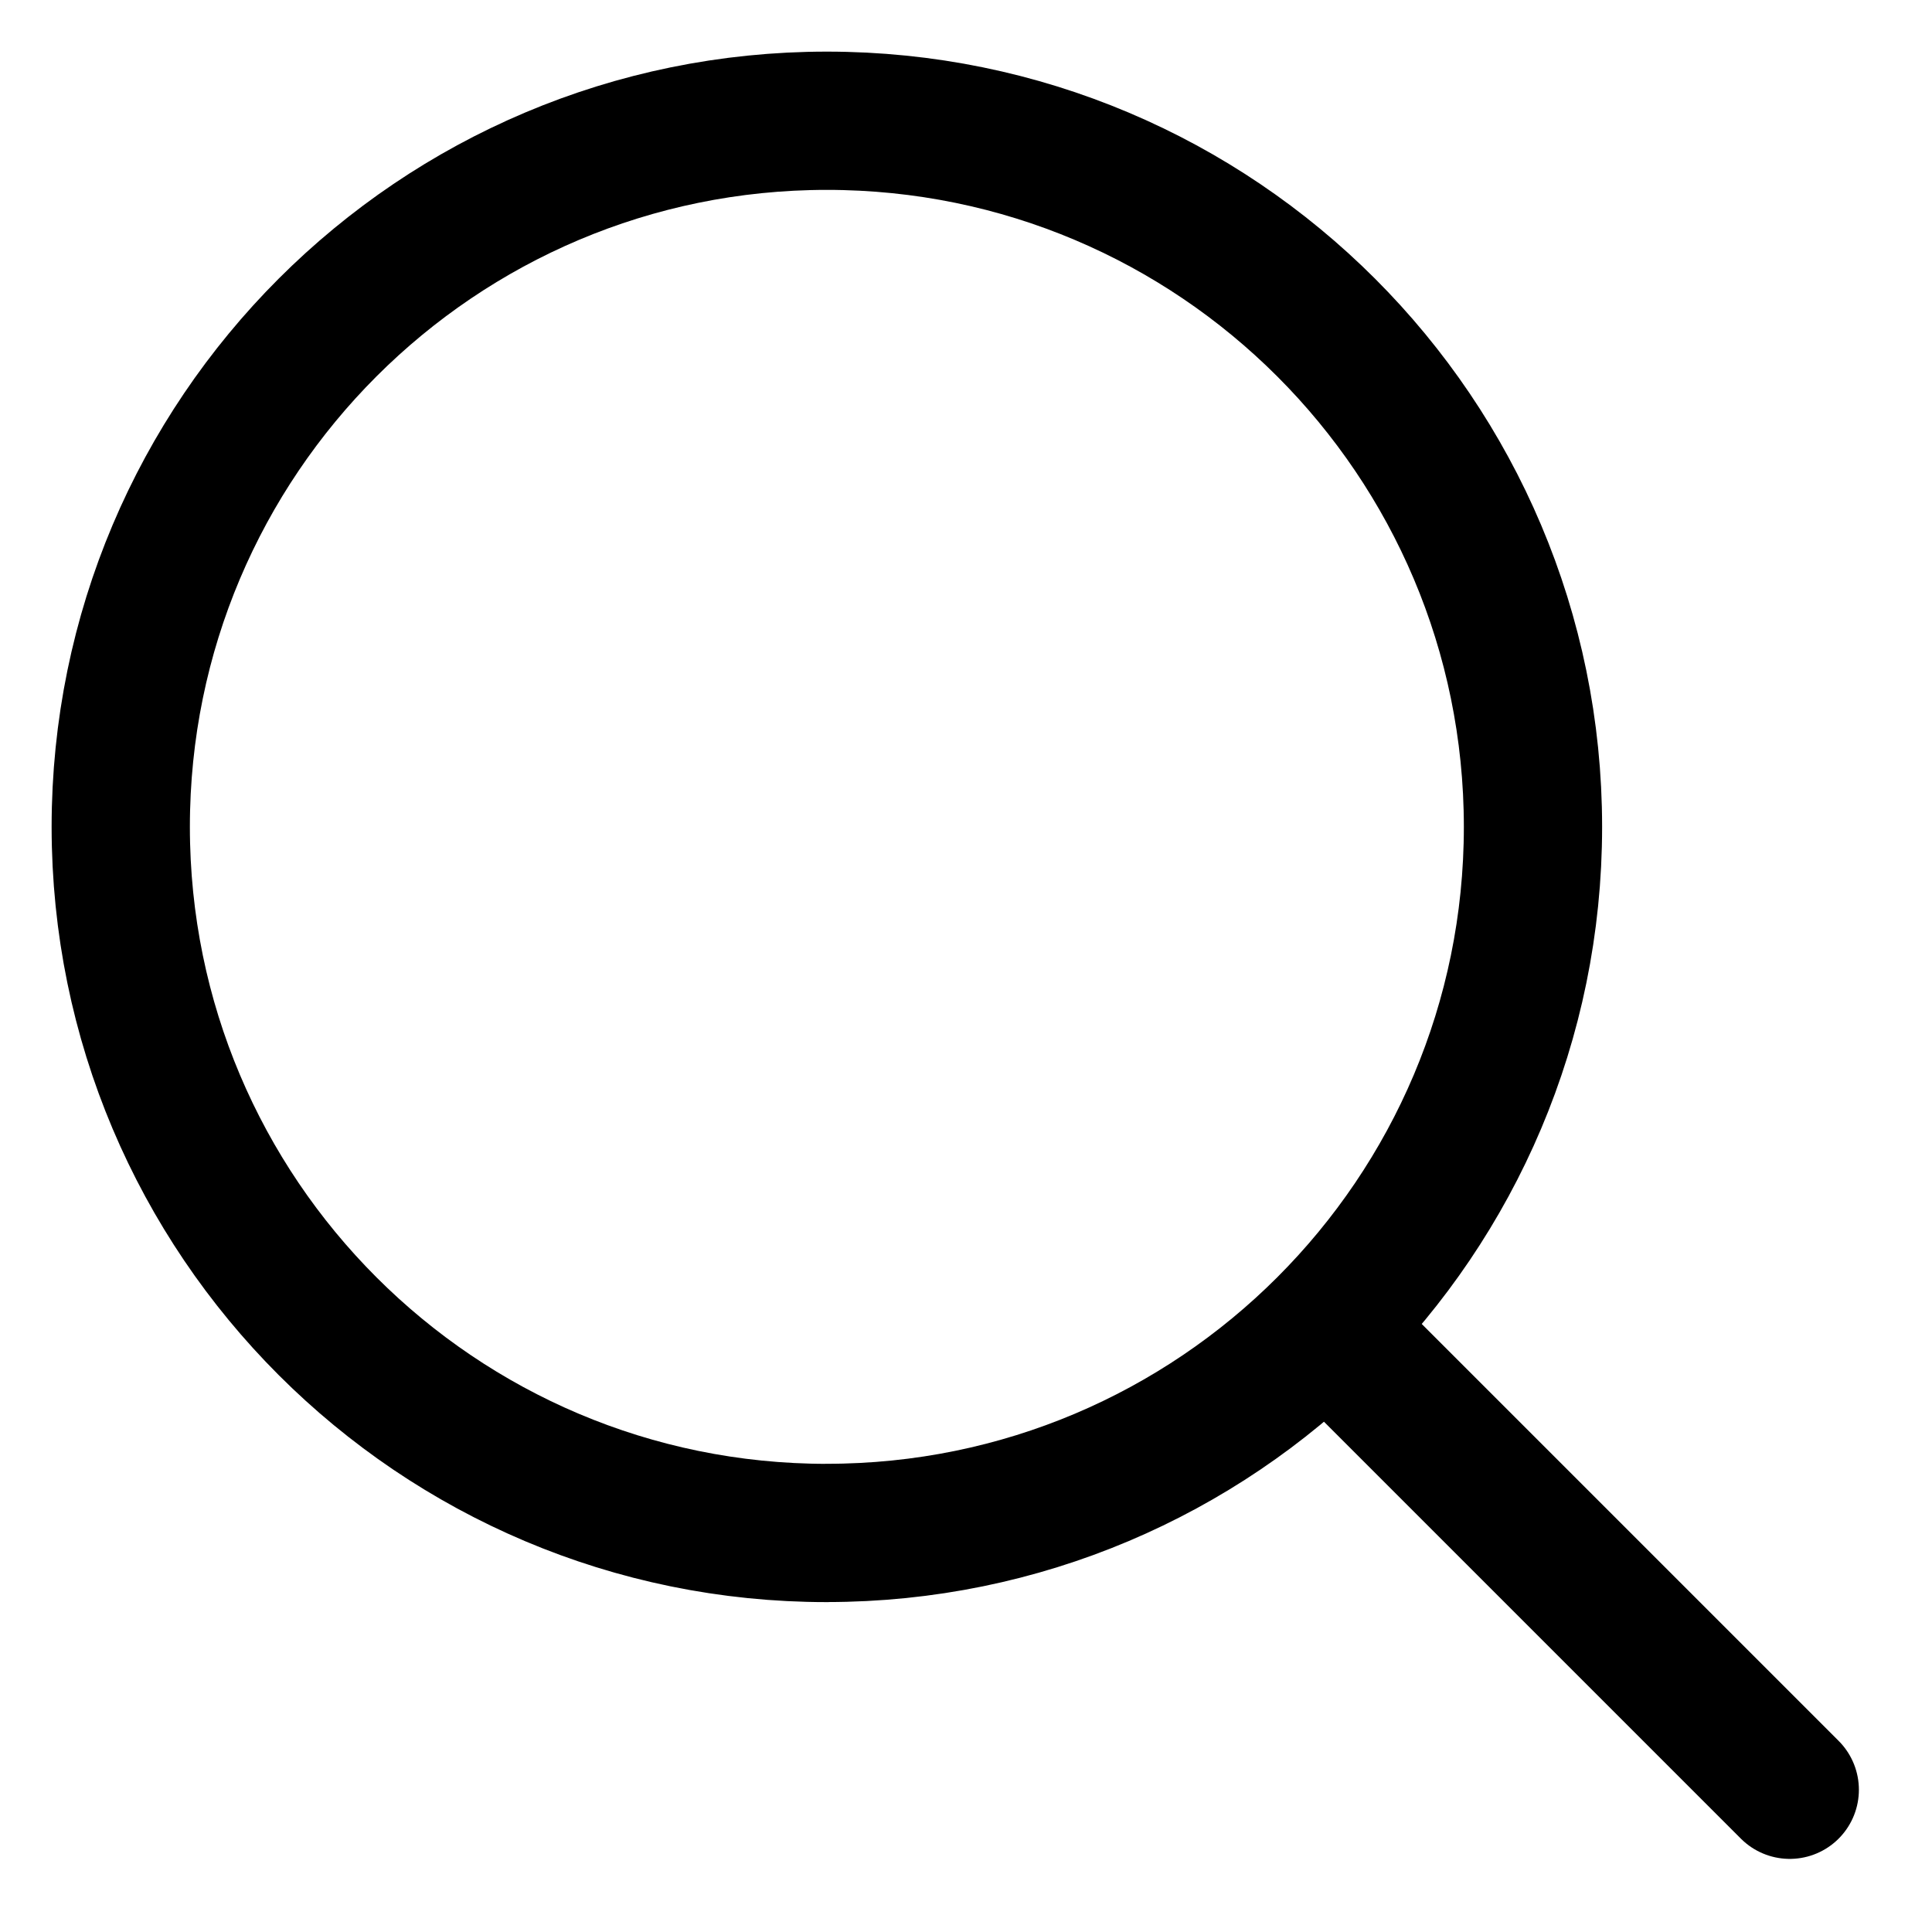
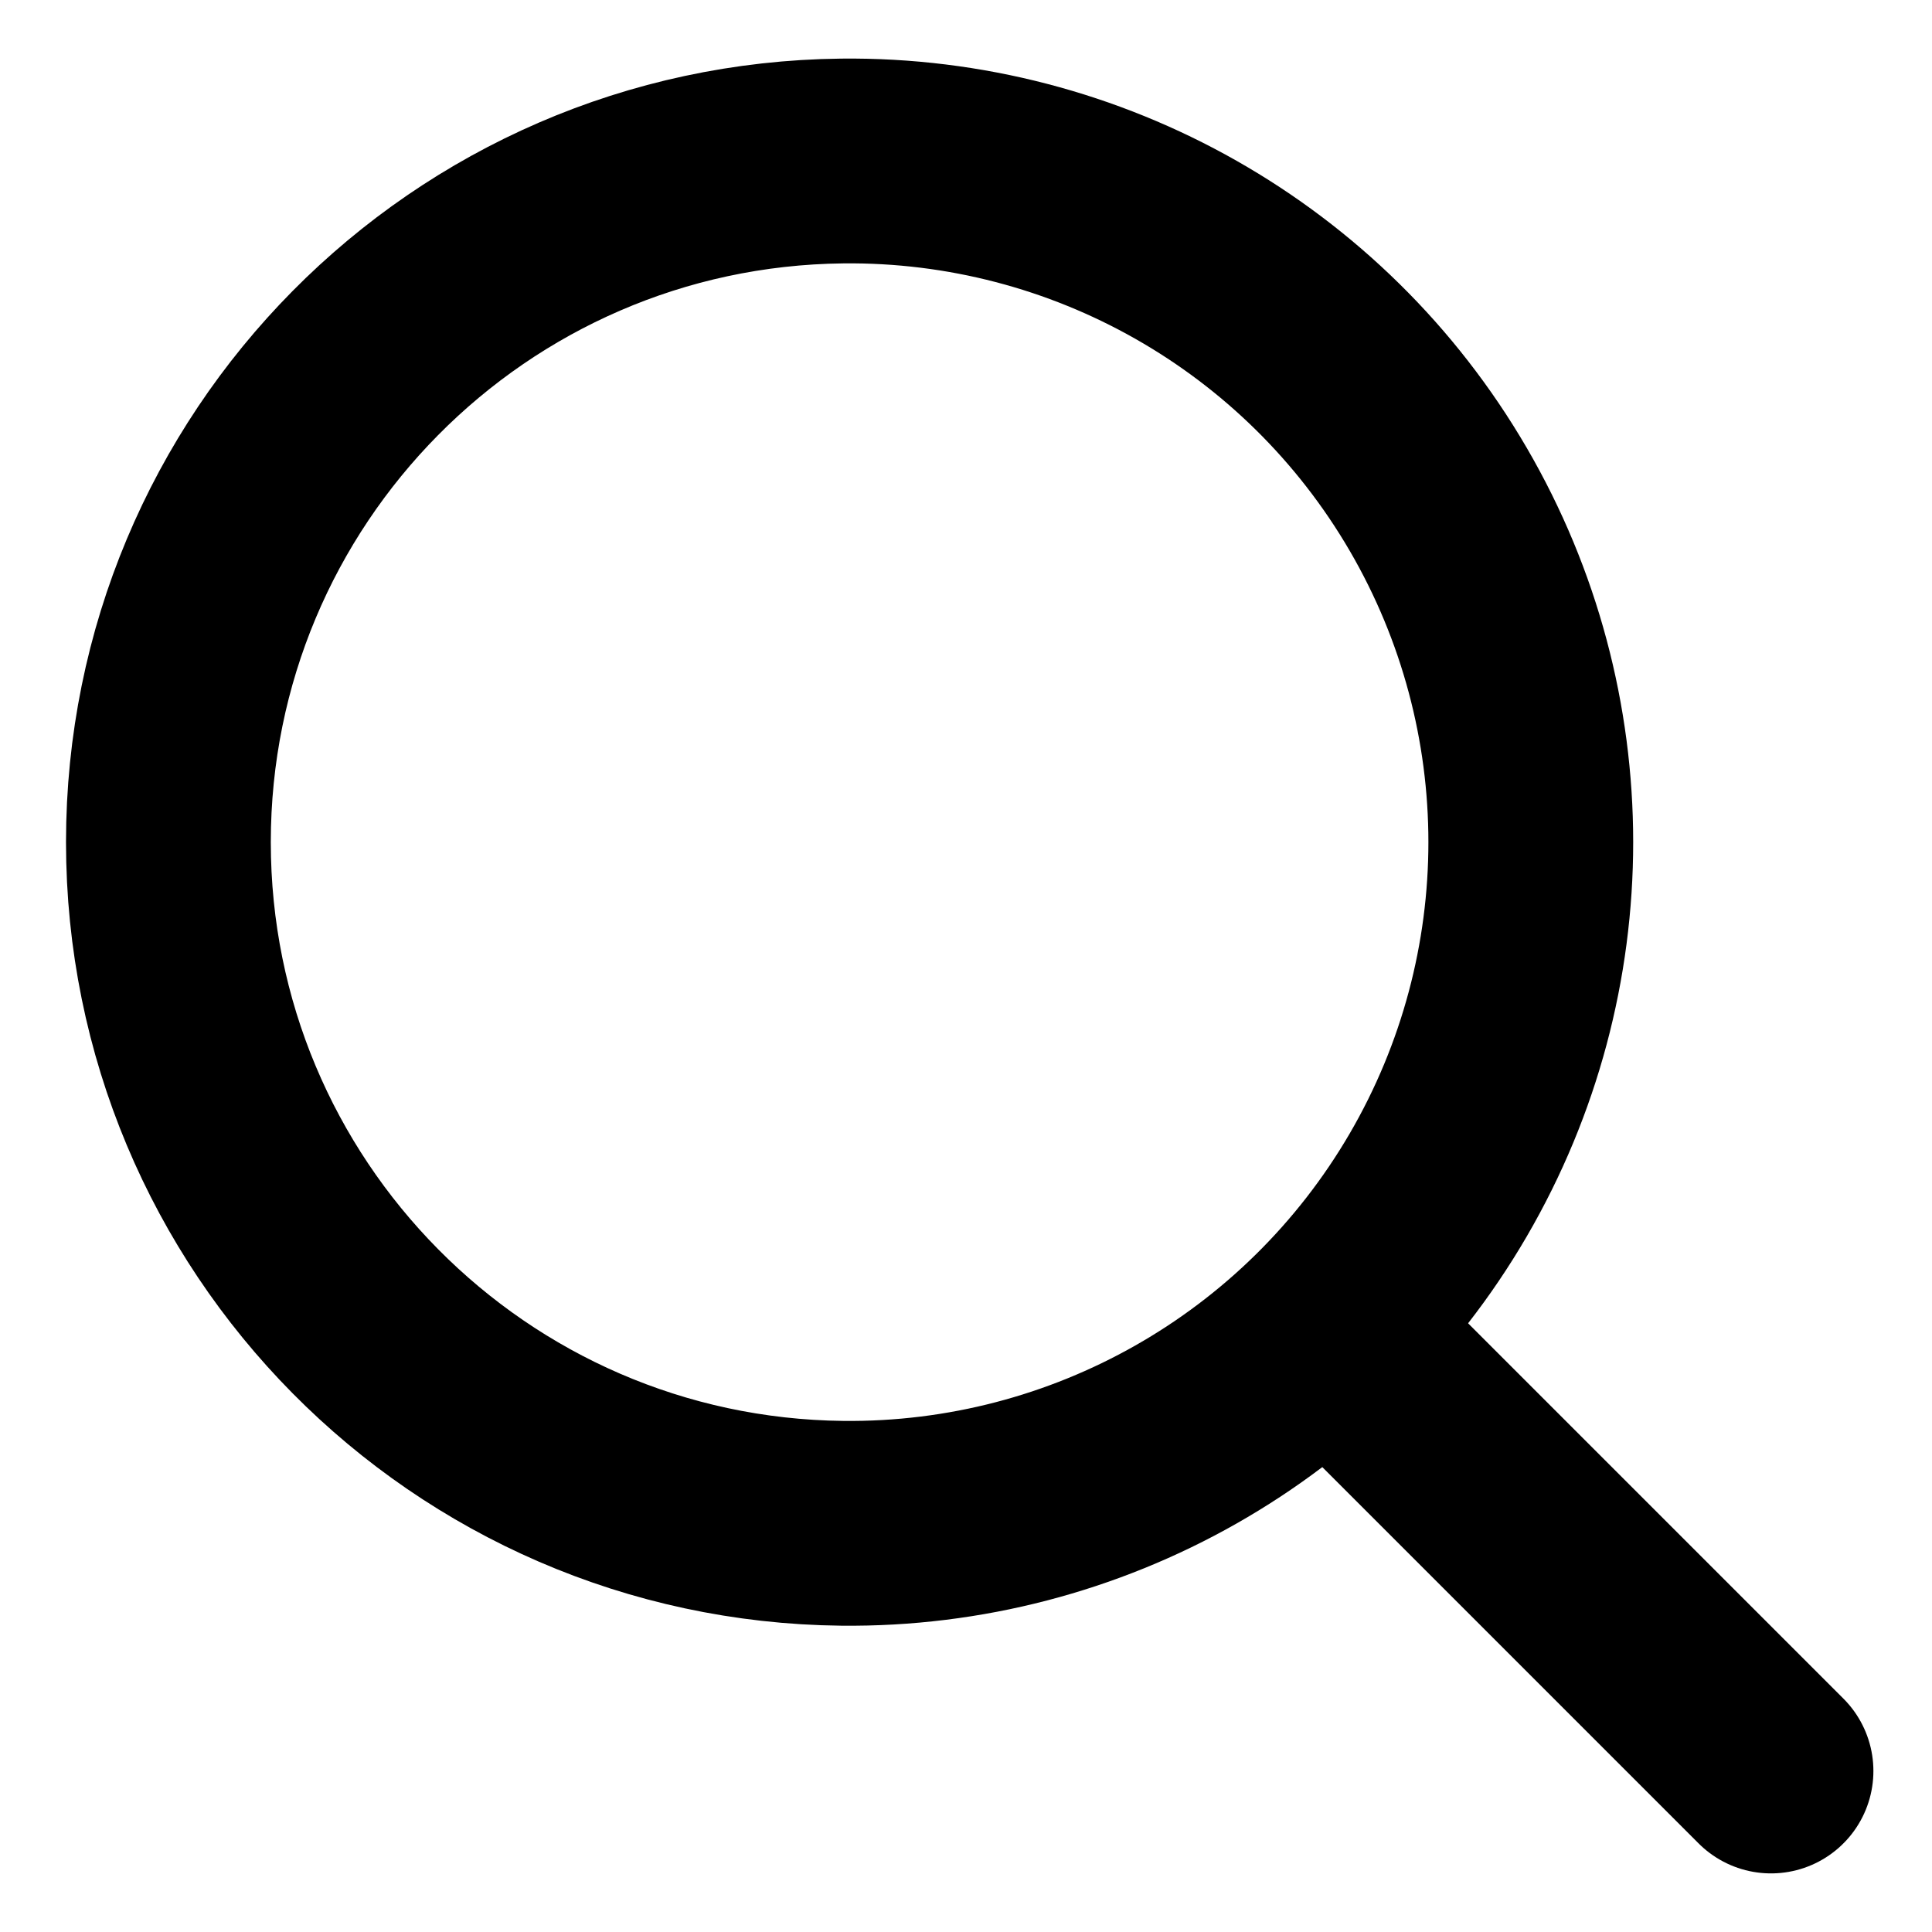
- <svg xmlns="http://www.w3.org/2000/svg" viewBox="0 0 32 32">
-   <g stroke-width="2.29" fill="none" fill-rule="evenodd" stroke-linecap="round" stroke-linejoin="round">
-     <path class="stroke-accent" stroke="currentColor" d="m29.644 29.644-7.443-7.443" />
-     <path d="M13.695 25.39c6.46 0 11.696-5.235 11.696-11.695C25.39 7.236 20.155 2 13.695 2 7.236 2 2 7.236 2 13.695c0 6.46 5.236 11.696 11.695 11.696Z" stroke="currentColor" />
+ <svg xmlns="http://www.w3.org/2000/svg" viewBox="0 0 24 24">
+   <g stroke-width="2.544" fill="none" fill-rule="evenodd" stroke-linecap="round" stroke-linejoin="round">
+     <path stroke="currentColor" class="stroke-accent" d="m22 22-5.385-5.385" />
+     <path d="M10.462 18.923a8.462 8.462 0 1 0 0-16.923 8.462 8.462 0 0 0 0 16.923Z" stroke="currentColor" />
  </g>
</svg>
